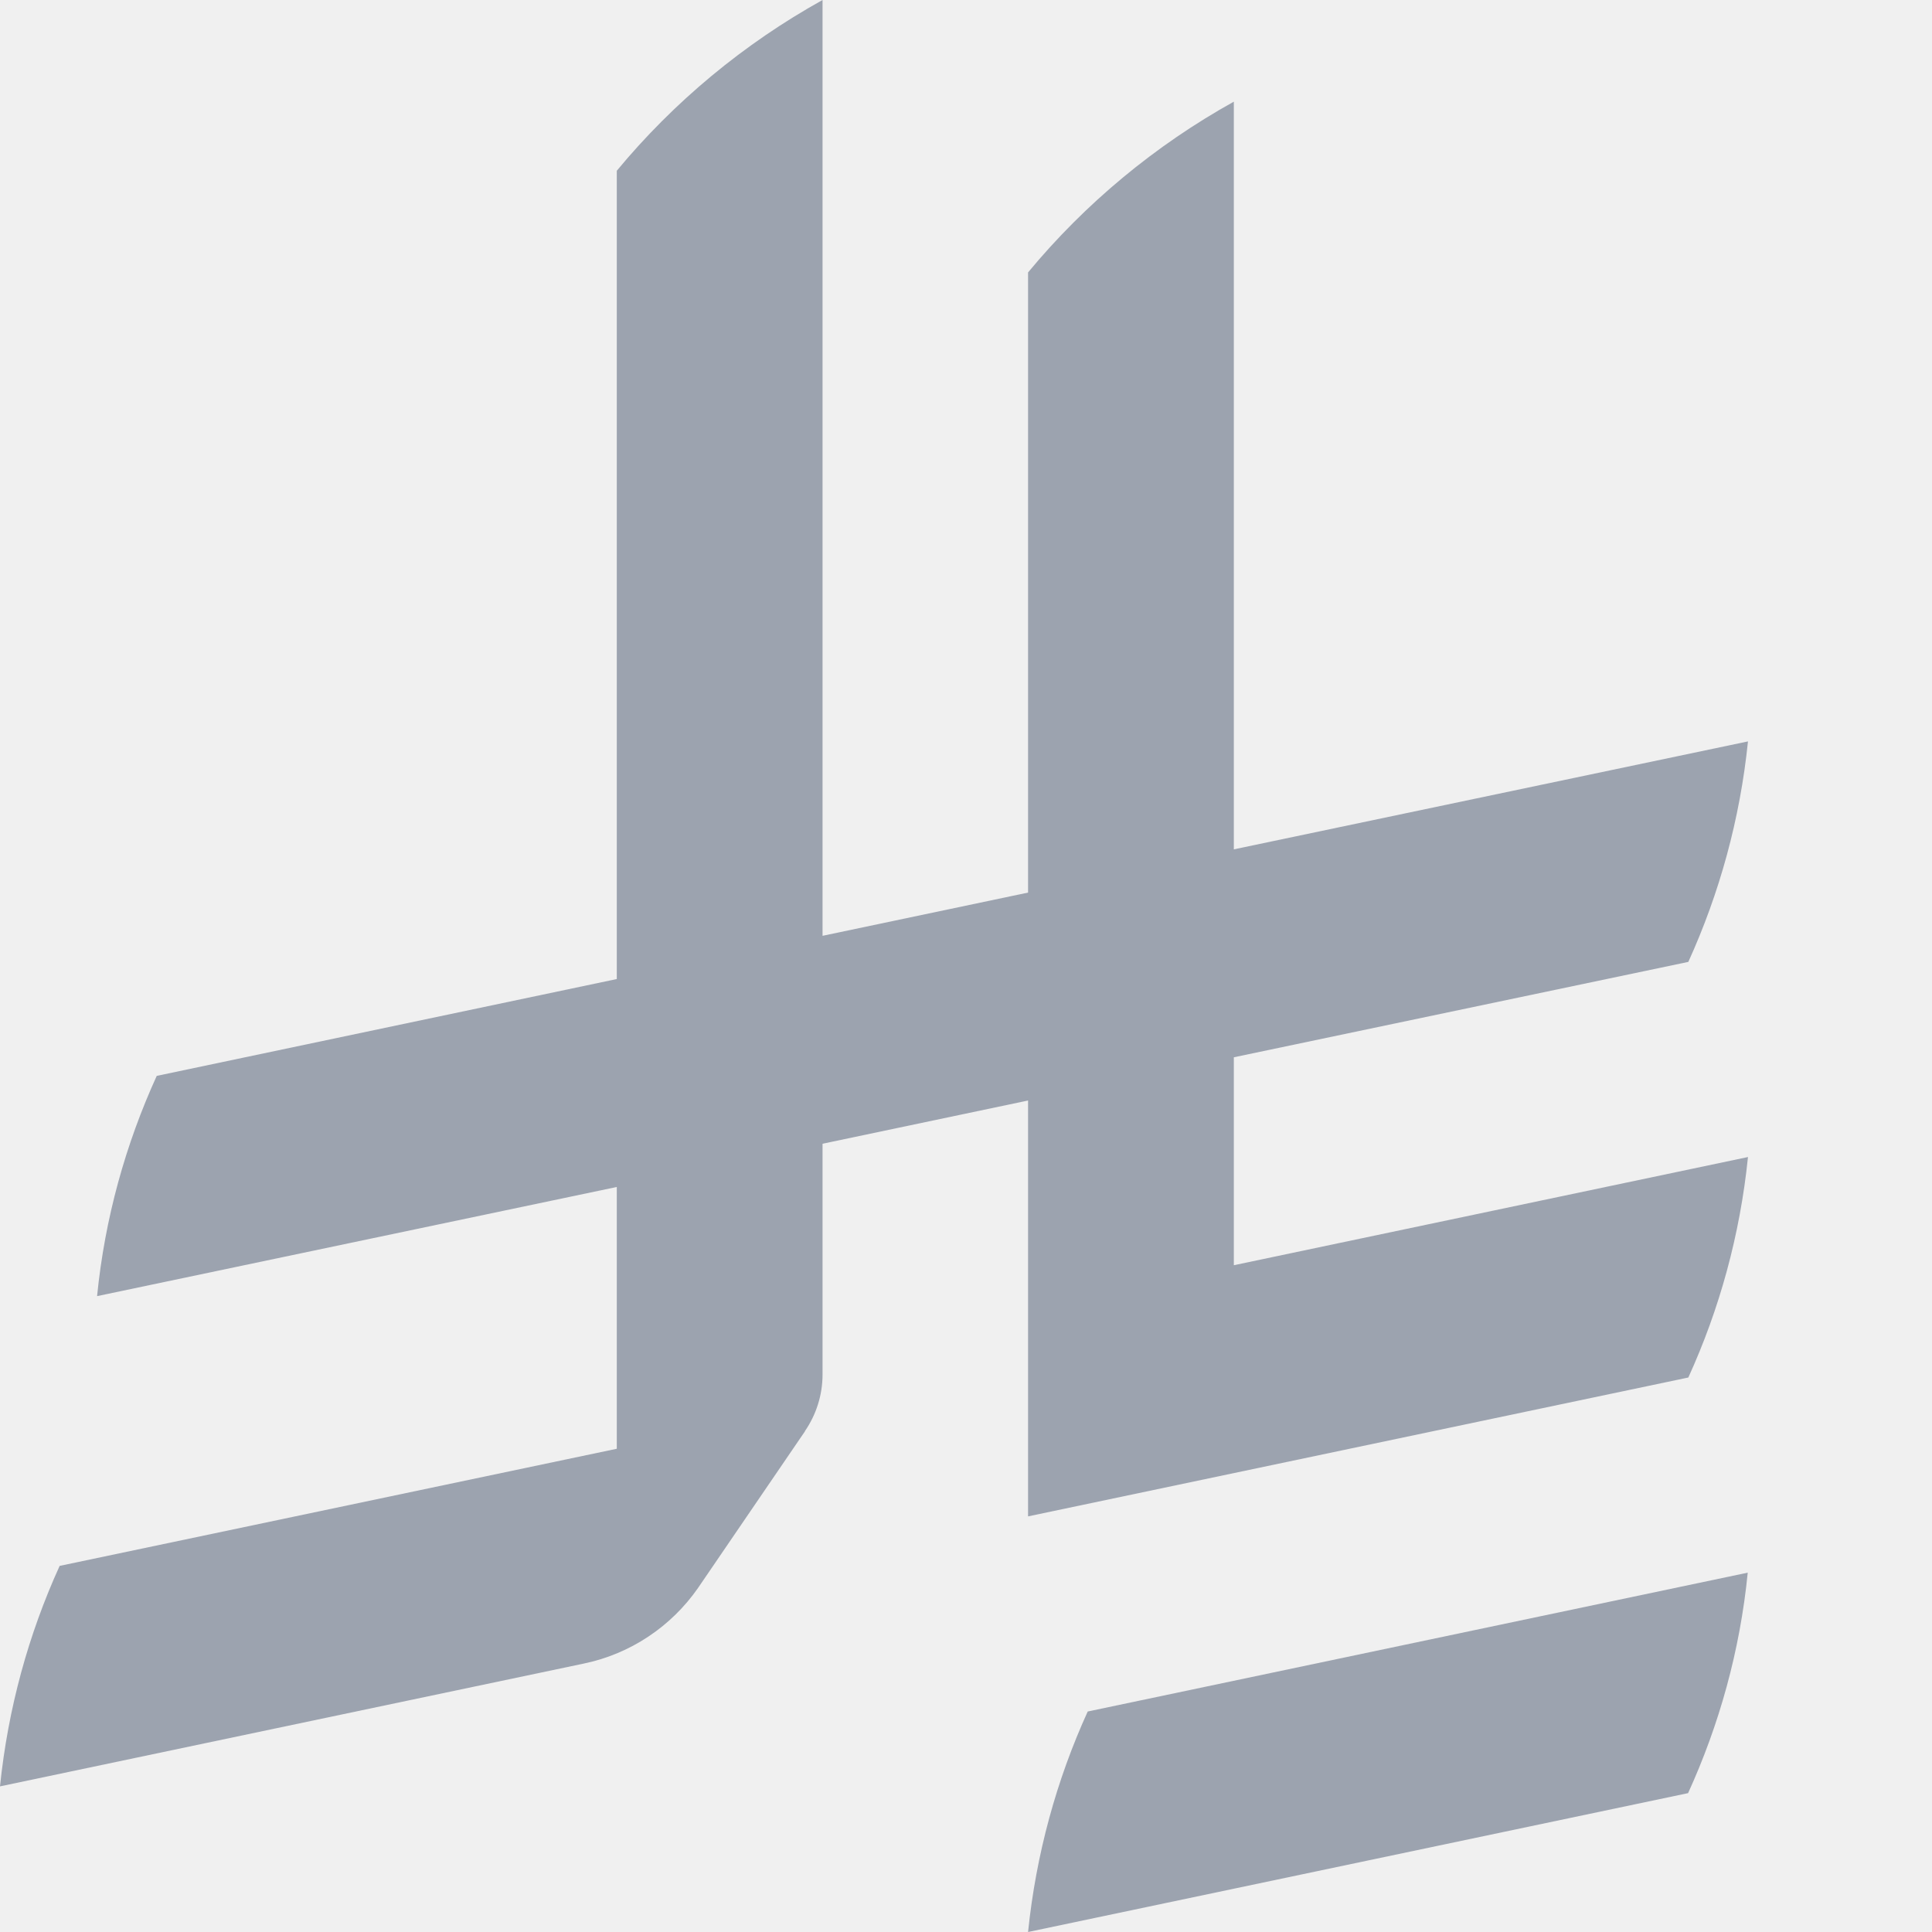
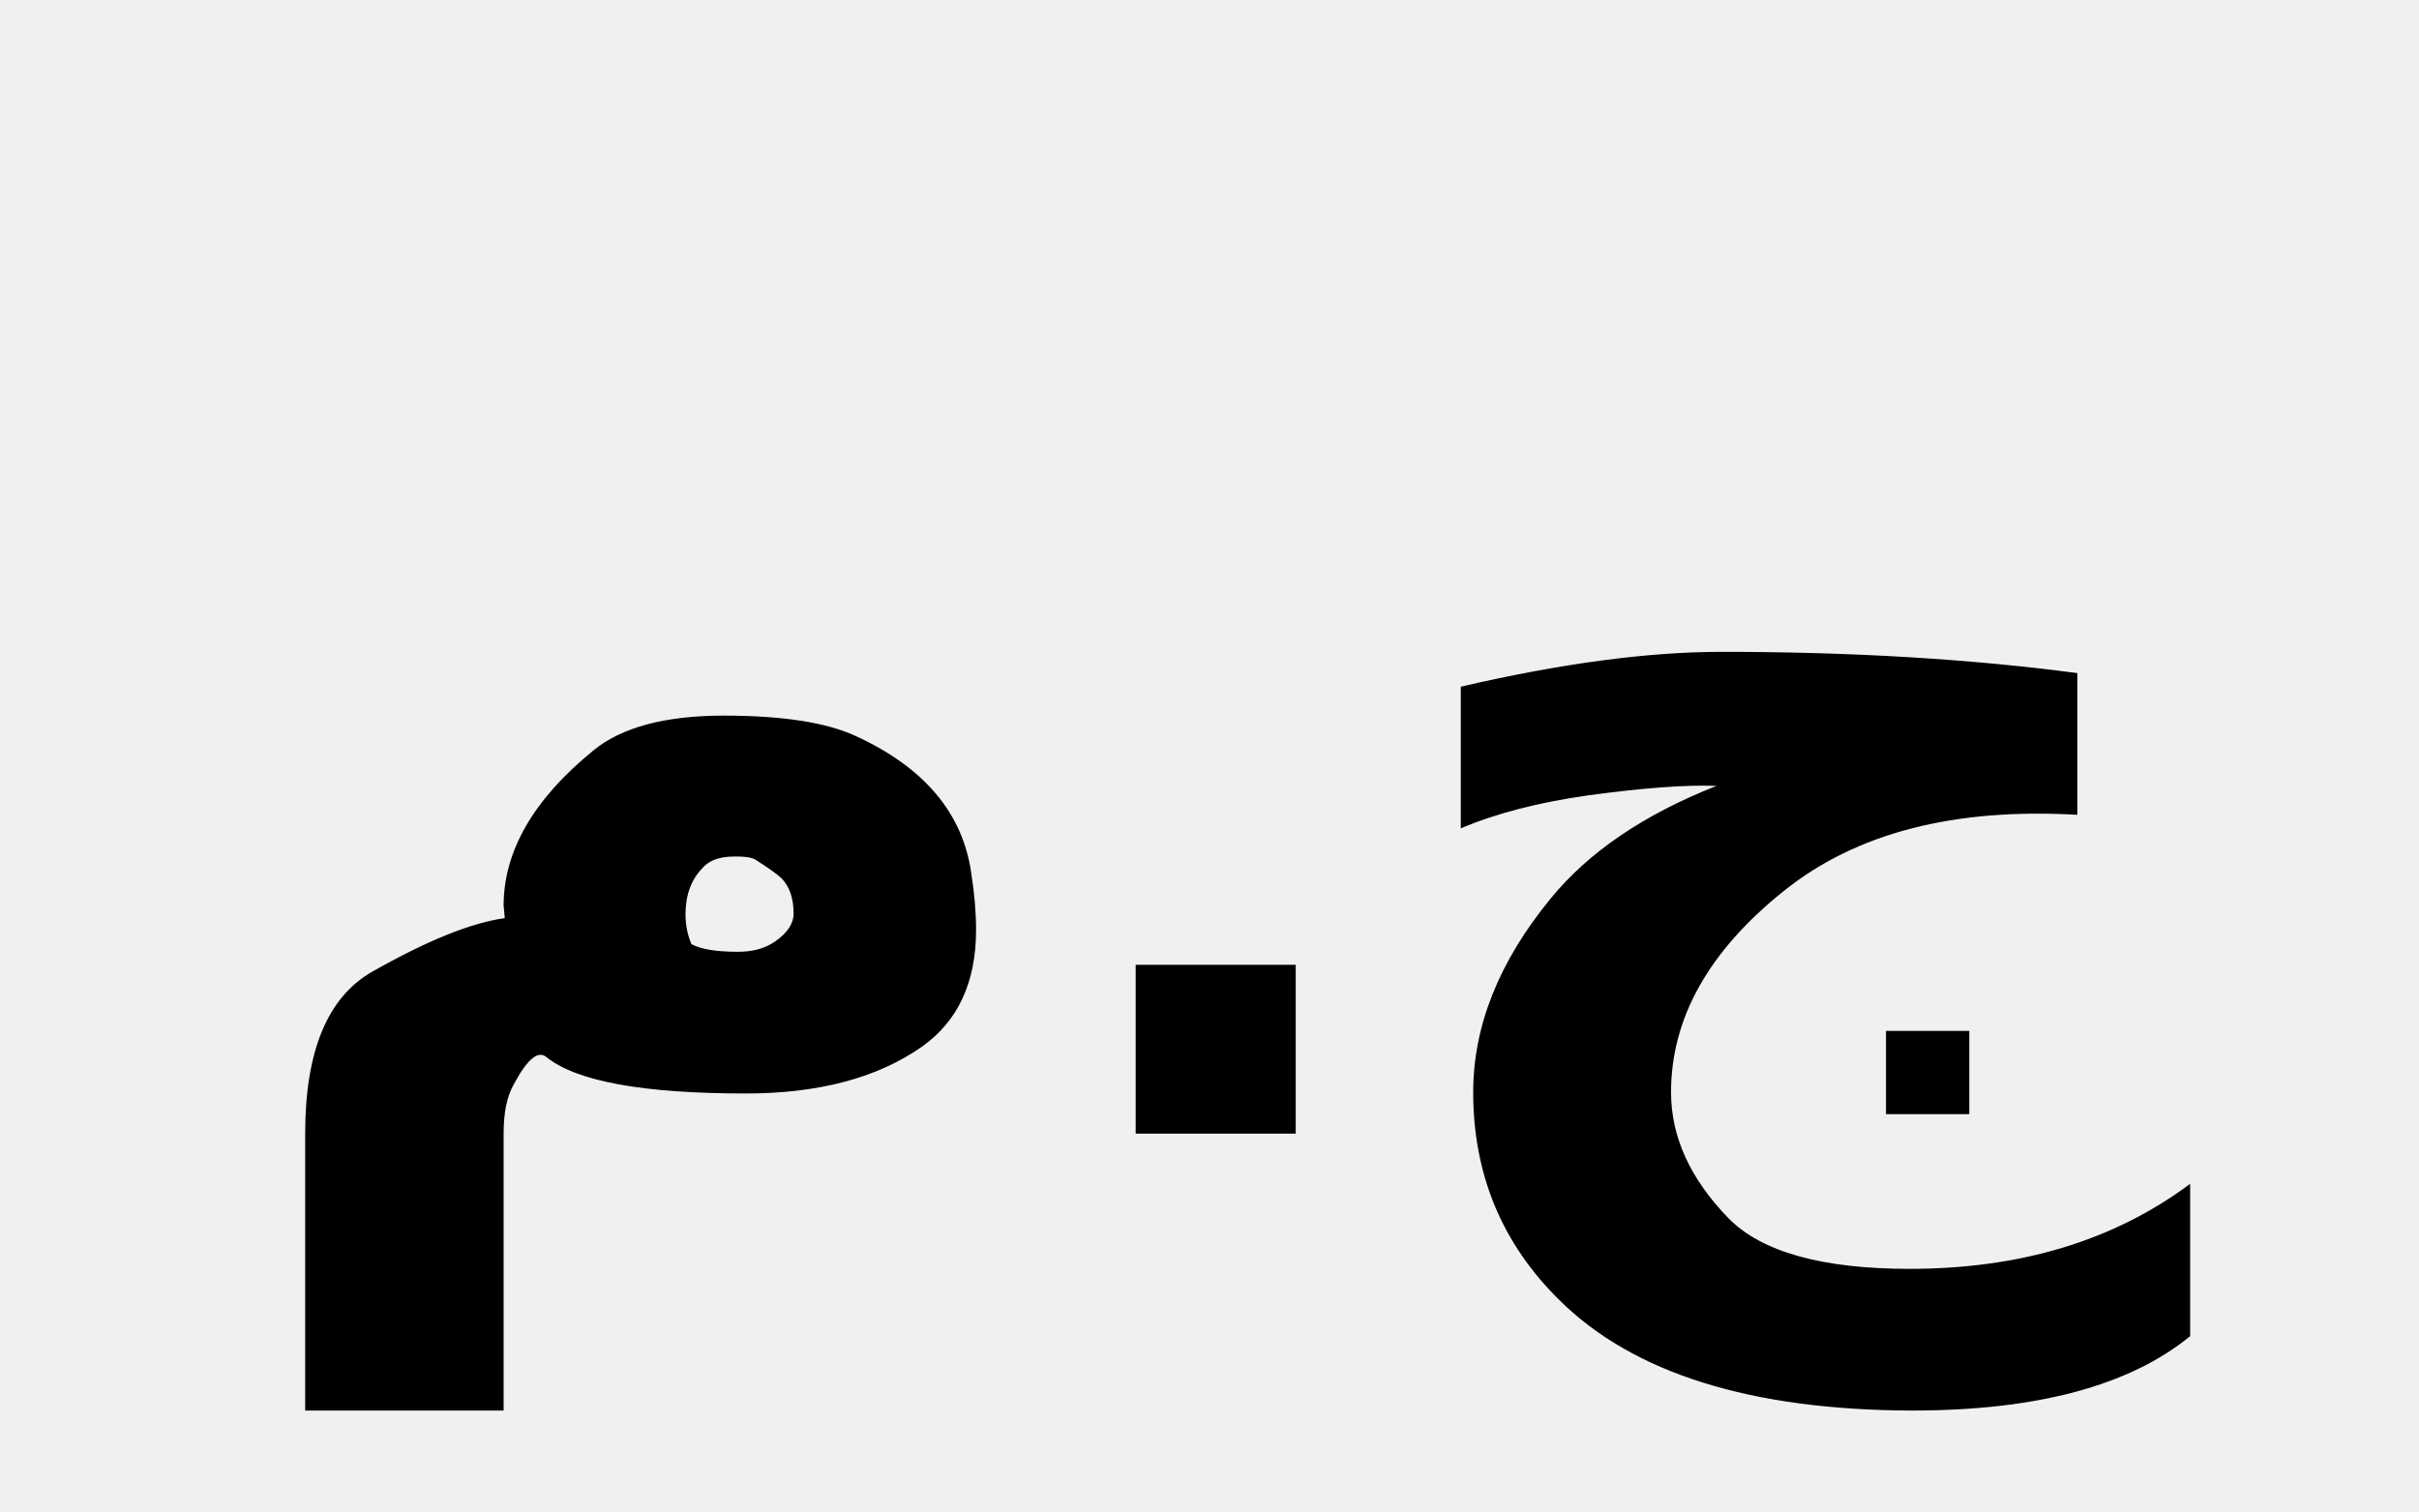
- <svg xmlns="http://www.w3.org/2000/svg" width="8" height="8" viewBox="0 0 8 8" fill="none">
-   <g clip-path="url(#clip0_13077_737)">
-     <path d="M4.504 7.087C4.375 7.37 4.29 7.678 4.257 8L6.99 7.425C7.119 7.142 7.205 6.835 7.237 6.512L4.504 7.087Z" fill="#9CA3AF" />
-     <path d="M6.991 5.704C7.12 5.421 7.205 5.114 7.238 4.791L5.109 5.239V4.378L6.991 3.983C7.12 3.699 7.205 3.392 7.238 3.07L5.109 3.517V0.421C4.783 0.602 4.493 0.843 4.257 1.128V3.696L3.406 3.875V0C3.08 0.181 2.79 0.422 2.554 0.707V4.054L0.649 4.455C0.52 4.738 0.434 5.045 0.402 5.367L2.554 4.915V5.999L0.247 6.484C0.118 6.767 0.033 7.075 0 7.397L2.415 6.889C2.611 6.849 2.78 6.734 2.89 6.576L3.333 5.927V5.926C3.379 5.859 3.406 5.778 3.406 5.691V4.736L4.257 4.557V6.279L6.991 5.704L6.991 5.704Z" fill="#9CA3AF" />
-   </g>
-   <defs>
-     <clipPath id="clip0_13077_737">
-       <rect width="7.238" height="8" fill="white" />
-     </clipPath>
-   </defs>
+ <svg xmlns="http://www.w3.org/2000/svg" viewBox="0 0 64 40" width="64" height="40">
+   <text x="32" y="30" text-anchor="middle" font-family="IBM Plex Sans Arabic, Arial, sans-serif" font-weight="700" font-size="30" fill="#000">ج.م</text>
</svg>
